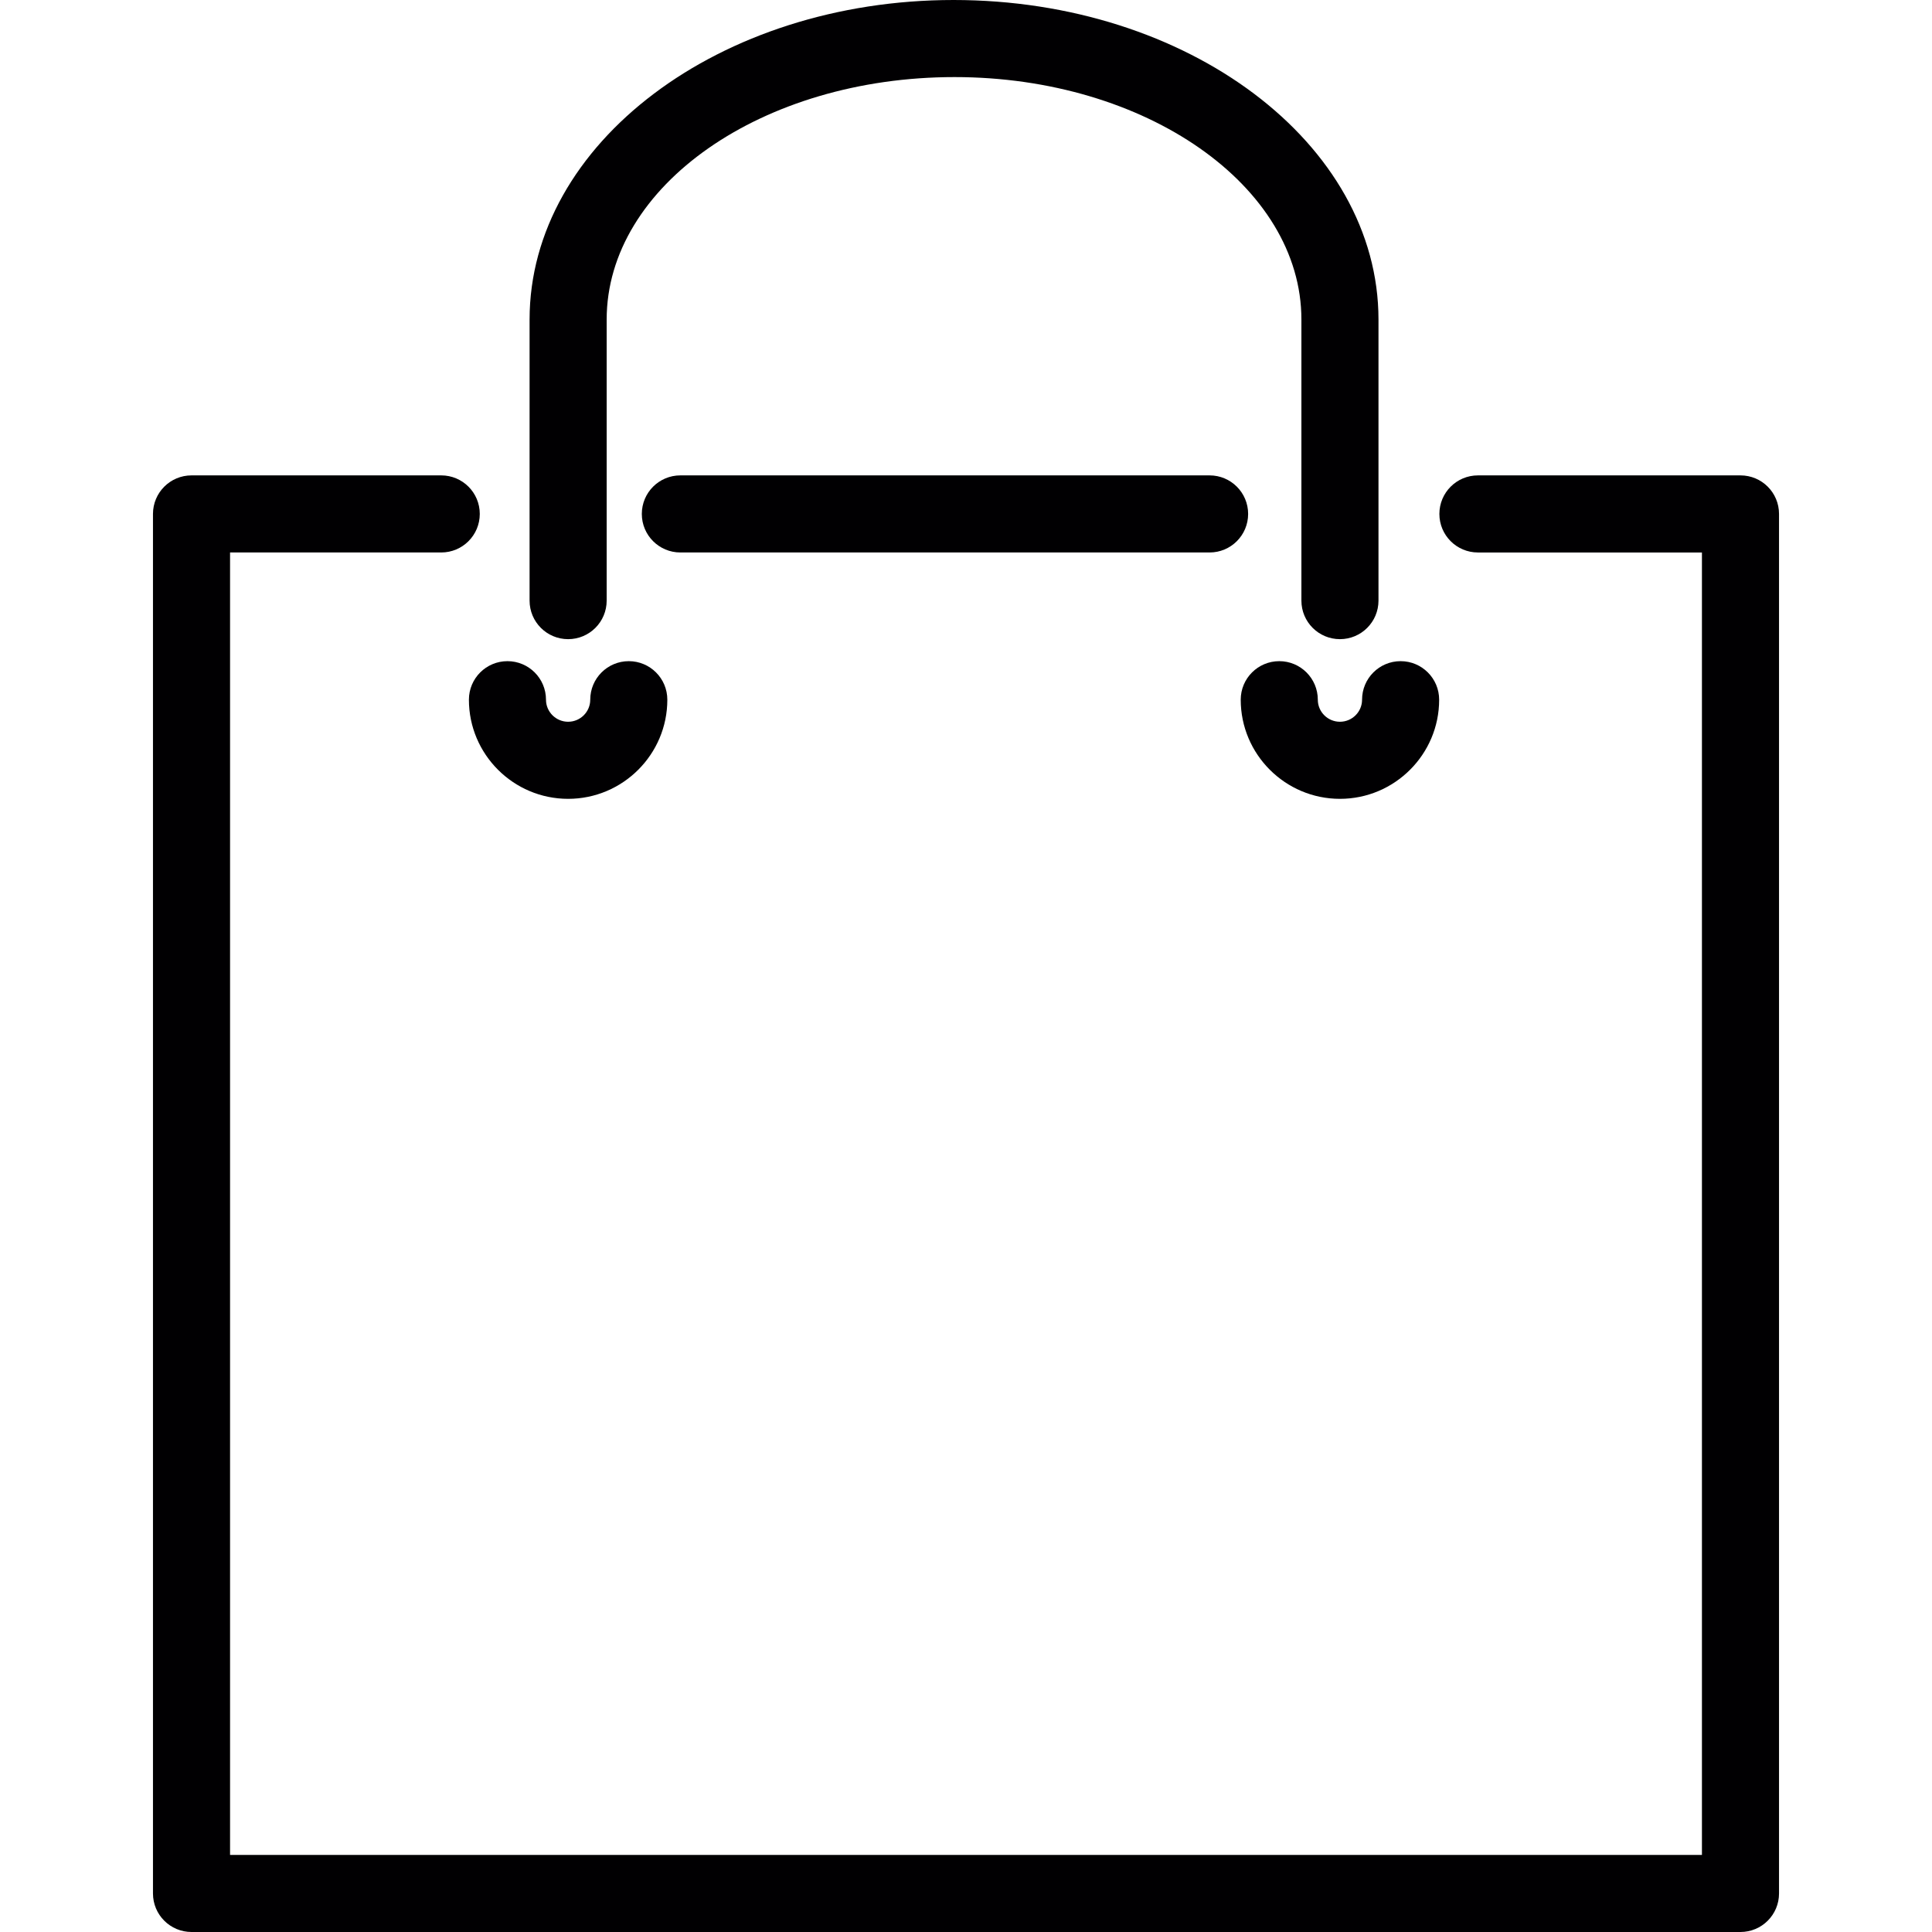
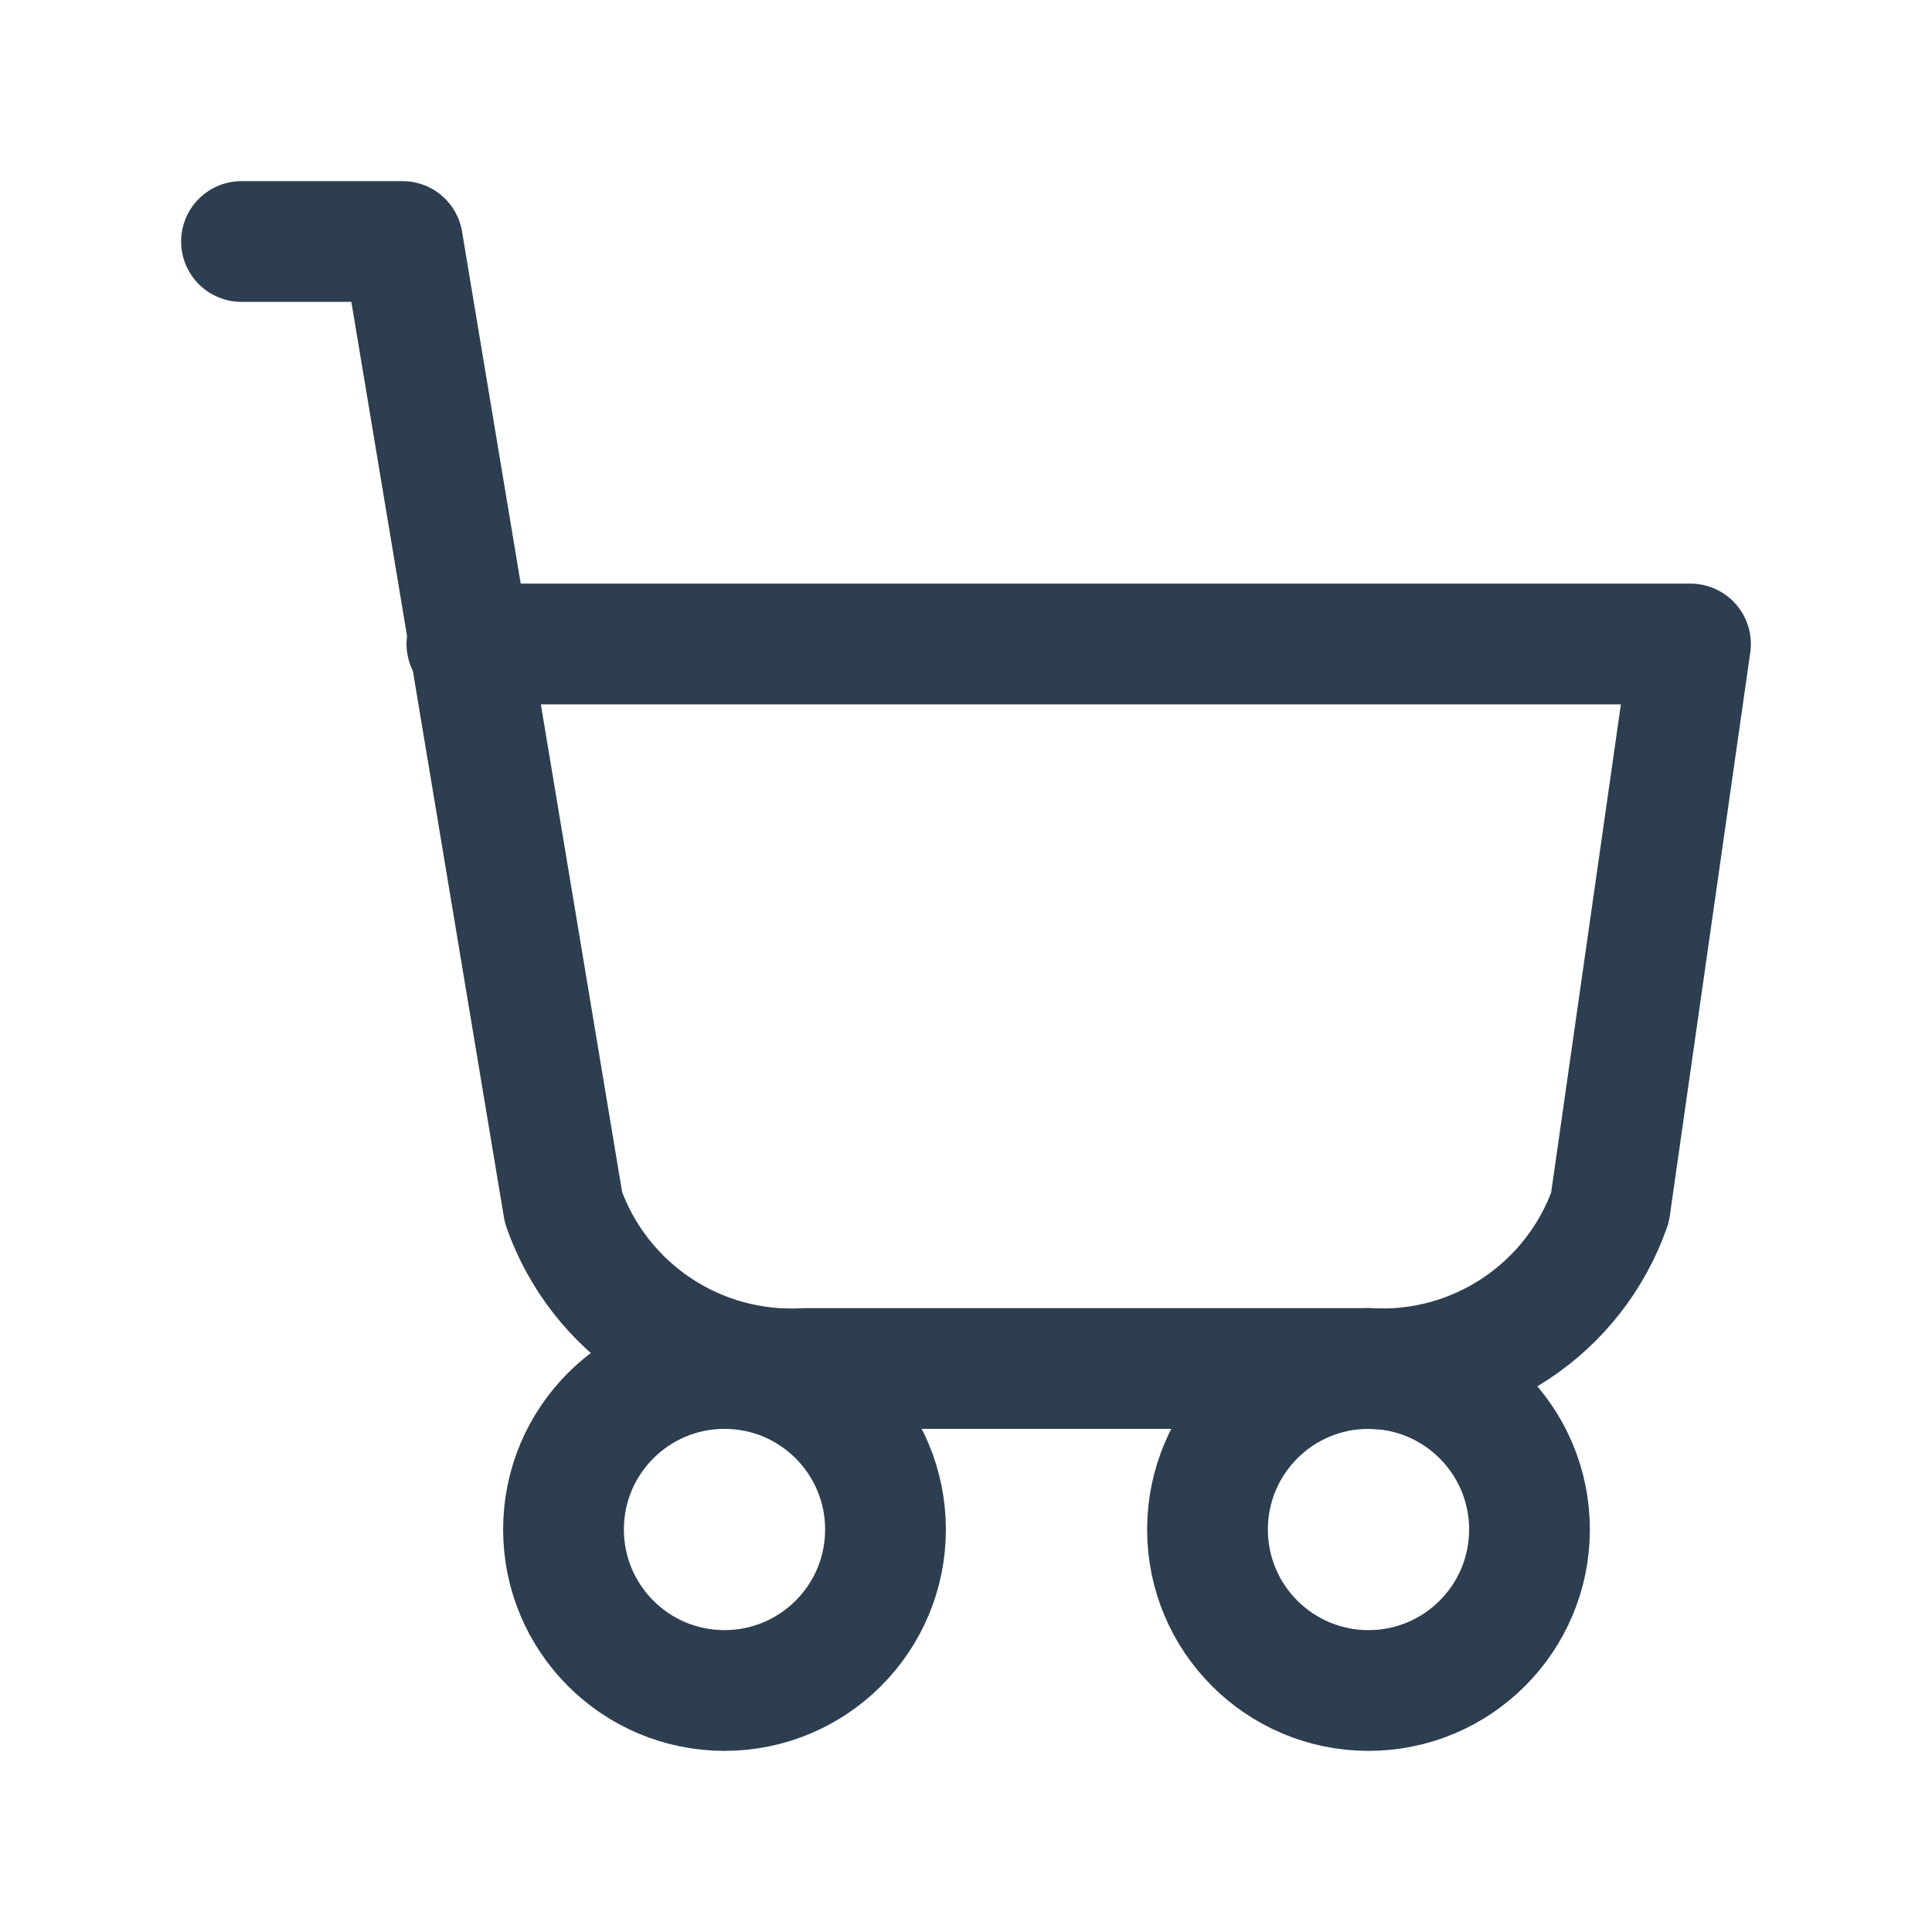
- <svg xmlns="http://www.w3.org/2000/svg" version="1.1" id="Capa_1" x="0px" y="0px" viewBox="0 0 407.453 407.453" style="enable-background:new 0 0 407.453 407.453;" xml:space="preserve">
-   <g>
-     <path style="fill:#010002;" d="M255.099,116.515c4.487,0,8.129-3.633,8.129-8.129c0-4.495-3.642-8.129-8.129-8.129H143.486   c-4.487,0-8.129,3.633-8.129,8.129c0,4.495,3.642,8.129,8.129,8.129H255.099z" />
-     <path style="fill:#010002;" d="M367.062,100.258H311.69c-4.487,0-8.129,3.633-8.129,8.129c0,4.495,3.642,8.129,8.129,8.129h47.243   v274.681H48.519V116.515h44.536c4.487,0,8.129-3.633,8.129-8.129c0-4.495-3.642-8.129-8.129-8.129H40.391   c-4.487,0-8.129,3.633-8.129,8.129v290.938c0,4.495,3.642,8.129,8.129,8.129h326.671c4.487,0,8.129-3.633,8.129-8.129V108.386   C375.191,103.891,371.557,100.258,367.062,100.258z" />
-     <path style="fill:#010002;" d="M282.59,134.796c4.487,0,8.129-3.633,8.129-8.129V67.394C290.718,30.238,250.604,0,201.101,0   c-49.308,0-89.414,30.238-89.414,67.394v59.274c0,4.495,3.642,8.129,8.129,8.129s8.129-3.633,8.129-8.129V67.394   c0-28.198,32.823-51.137,73.36-51.137c40.334,0,73.157,22.939,73.157,51.137v59.274   C274.461,131.163,278.095,134.796,282.59,134.796z" />
-     <path style="fill:#010002;" d="M98.892,147.566c0,11.526,9.389,20.907,20.923,20.907c11.534,0,20.923-9.38,20.923-20.907   c0-4.495-3.642-8.129-8.129-8.129s-8.129,3.633-8.129,8.129c0,2.561-2.089,4.65-4.666,4.65c-2.569,0-4.666-2.089-4.666-4.65   c0-4.495-3.642-8.129-8.129-8.129S98.892,143.071,98.892,147.566z" />
-     <path style="fill:#010002;" d="M282.59,168.473c11.534,0,20.923-9.38,20.923-20.907c0-4.495-3.642-8.129-8.129-8.129   c-4.487,0-8.129,3.633-8.129,8.129c0,2.561-2.089,4.65-4.666,4.65c-2.577,0-4.666-2.089-4.666-4.65   c0-4.495-3.642-8.129-8.129-8.129c-4.487,0-8.129,3.633-8.129,8.129C261.667,159.092,271.055,168.473,282.59,168.473z" />
-   </g>
-   <g>
- </g>
-   <g>
- </g>
-   <g>
- </g>
-   <g>
- </g>
-   <g>
- </g>
-   <g>
- </g>
-   <g>
- </g>
-   <g>
- </g>
-   <g>
- </g>
-   <g>
- </g>
-   <g>
- </g>
-   <g>
- </g>
-   <g>
- </g>
-   <g>
- </g>
-   <g>
- </g>
+ <svg xmlns="http://www.w3.org/2000/svg" class="icon icon-tabler icon-tabler-shopping-cart" width="30" height="30" viewBox="0 0 24 24" stroke-width="1.5" stroke="#2c3e50" fill="none" stroke-linecap="round" stroke-linejoin="round">
+   <path stroke="none" d="M0 0h24v24H0z" />
+   <circle cx="9" cy="19" r="2" />
+   <circle cx="17" cy="19" r="2" />
+   <path d="M3 3h2l2 12a3 3 0 0 0 3 2h7a3 3 0 0 0 3 -2l1 -7h-15.2" />
</svg>
